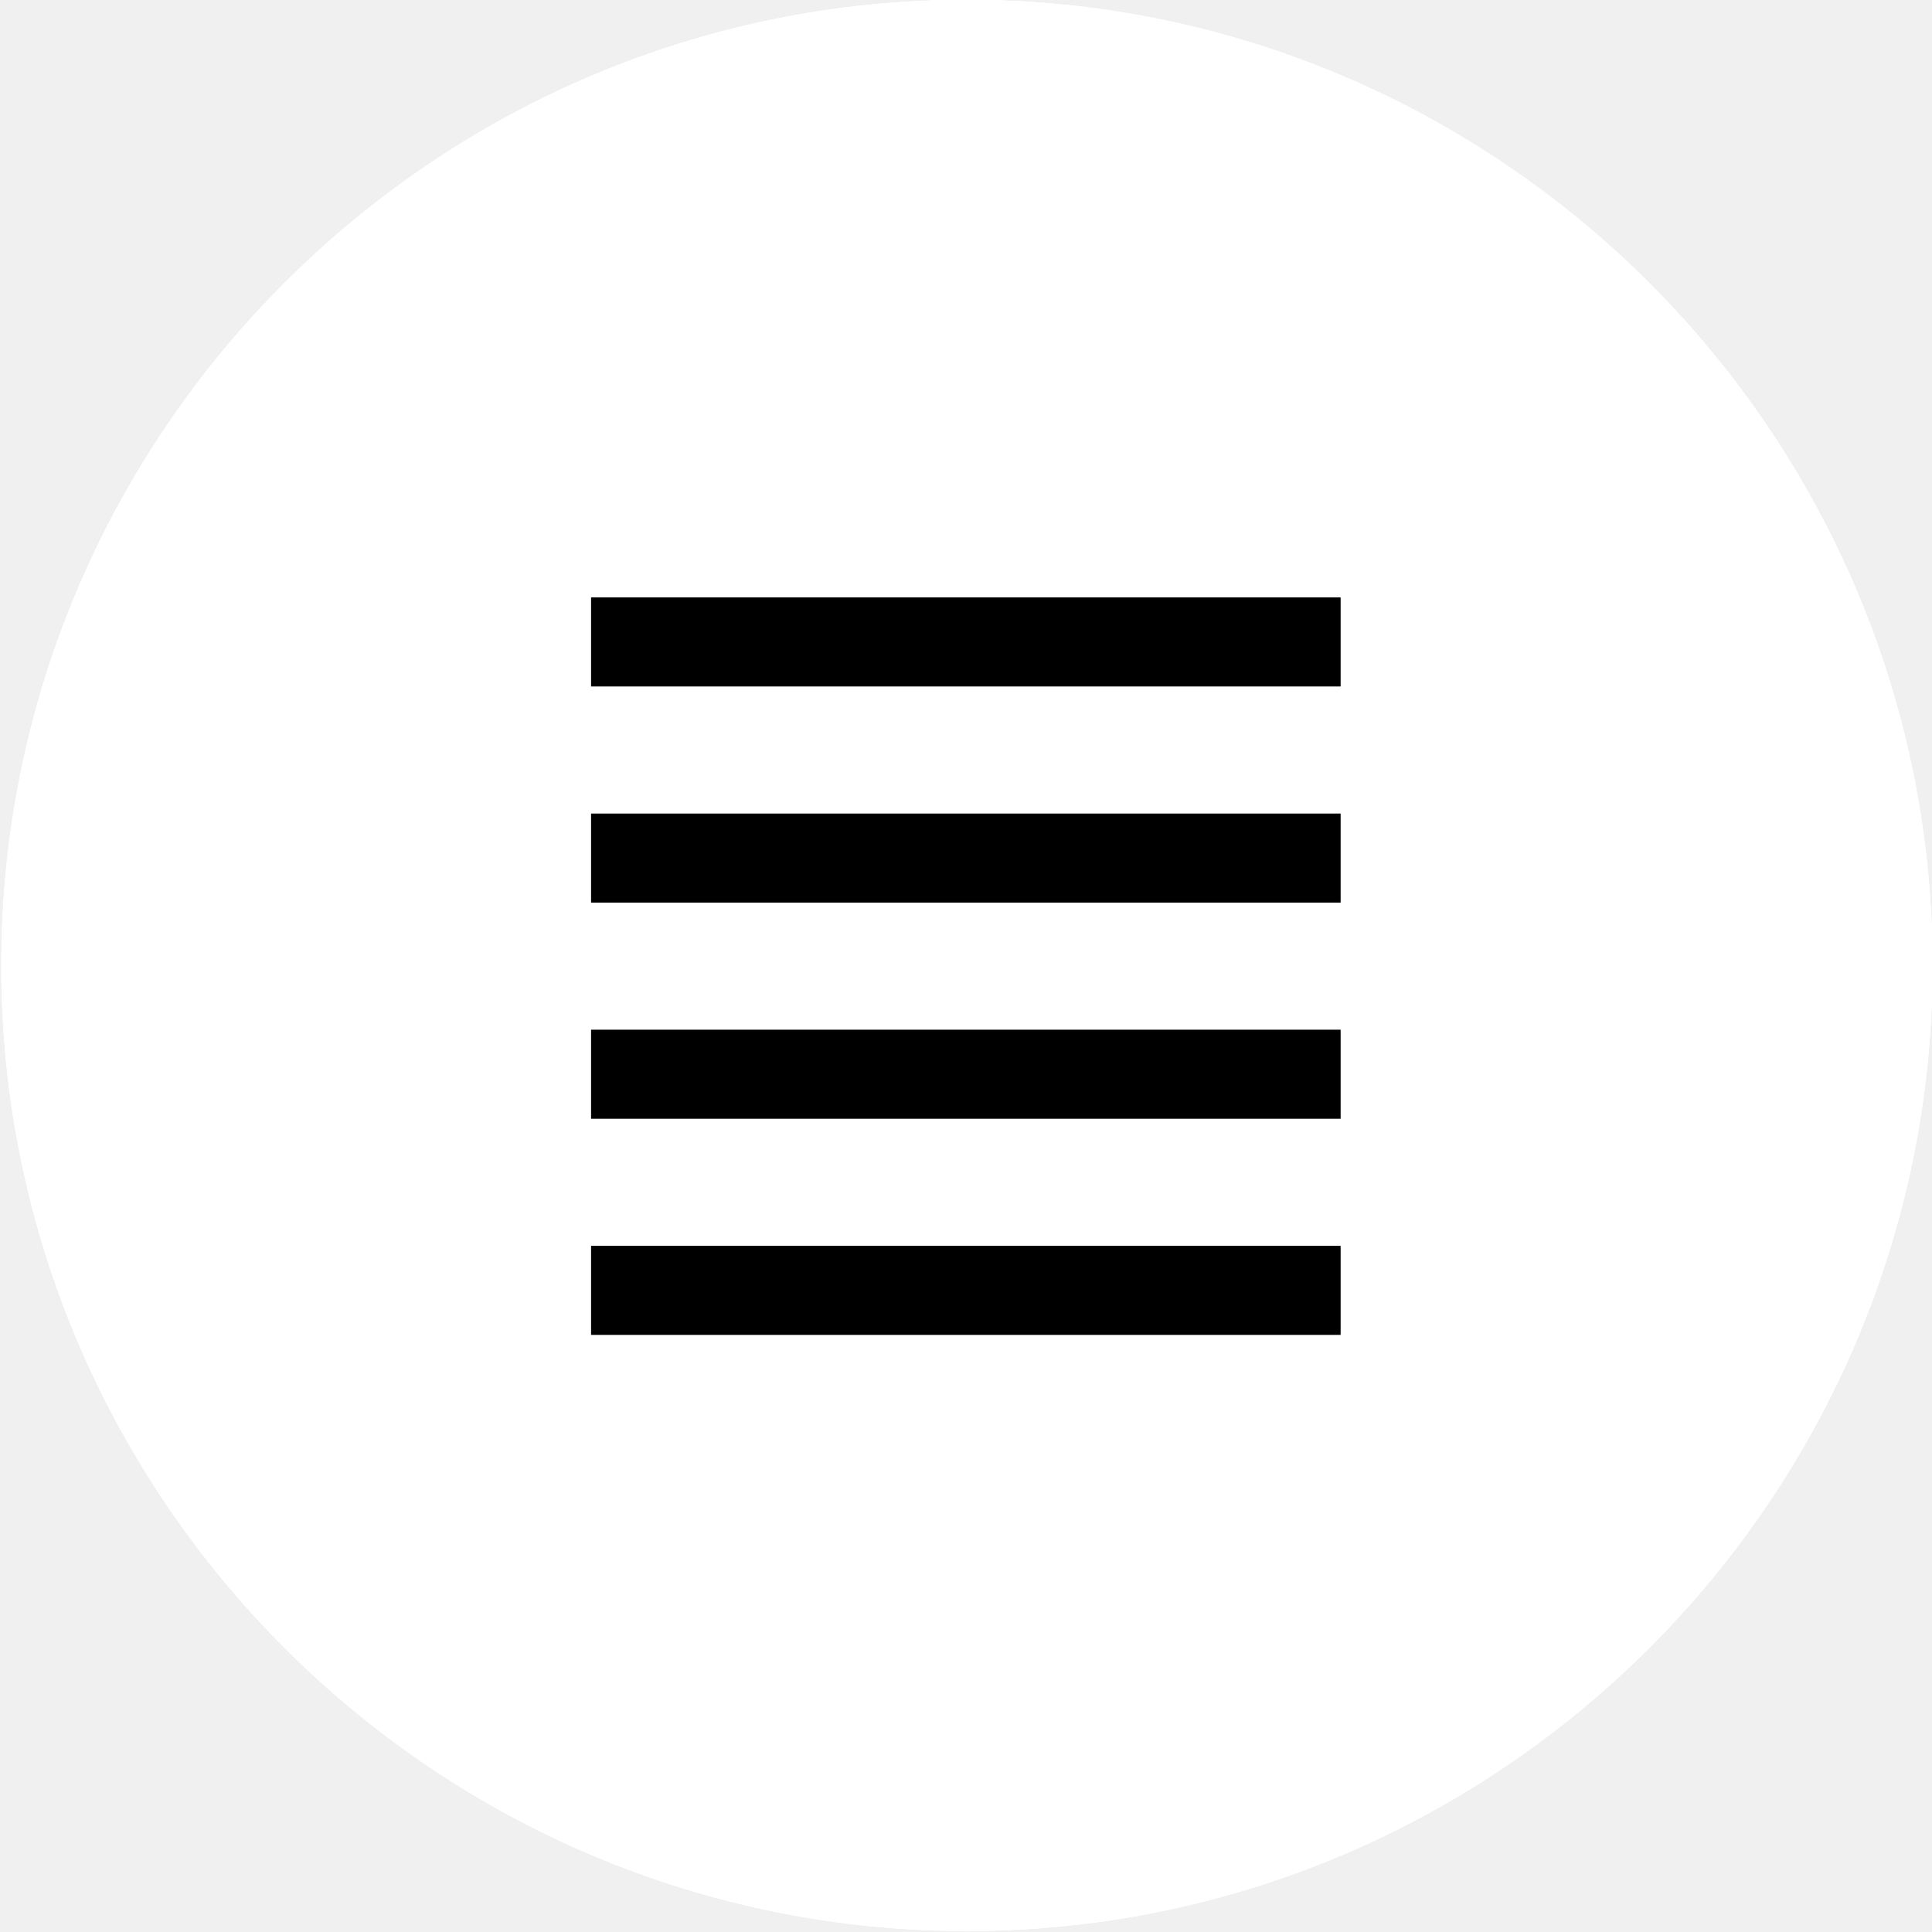
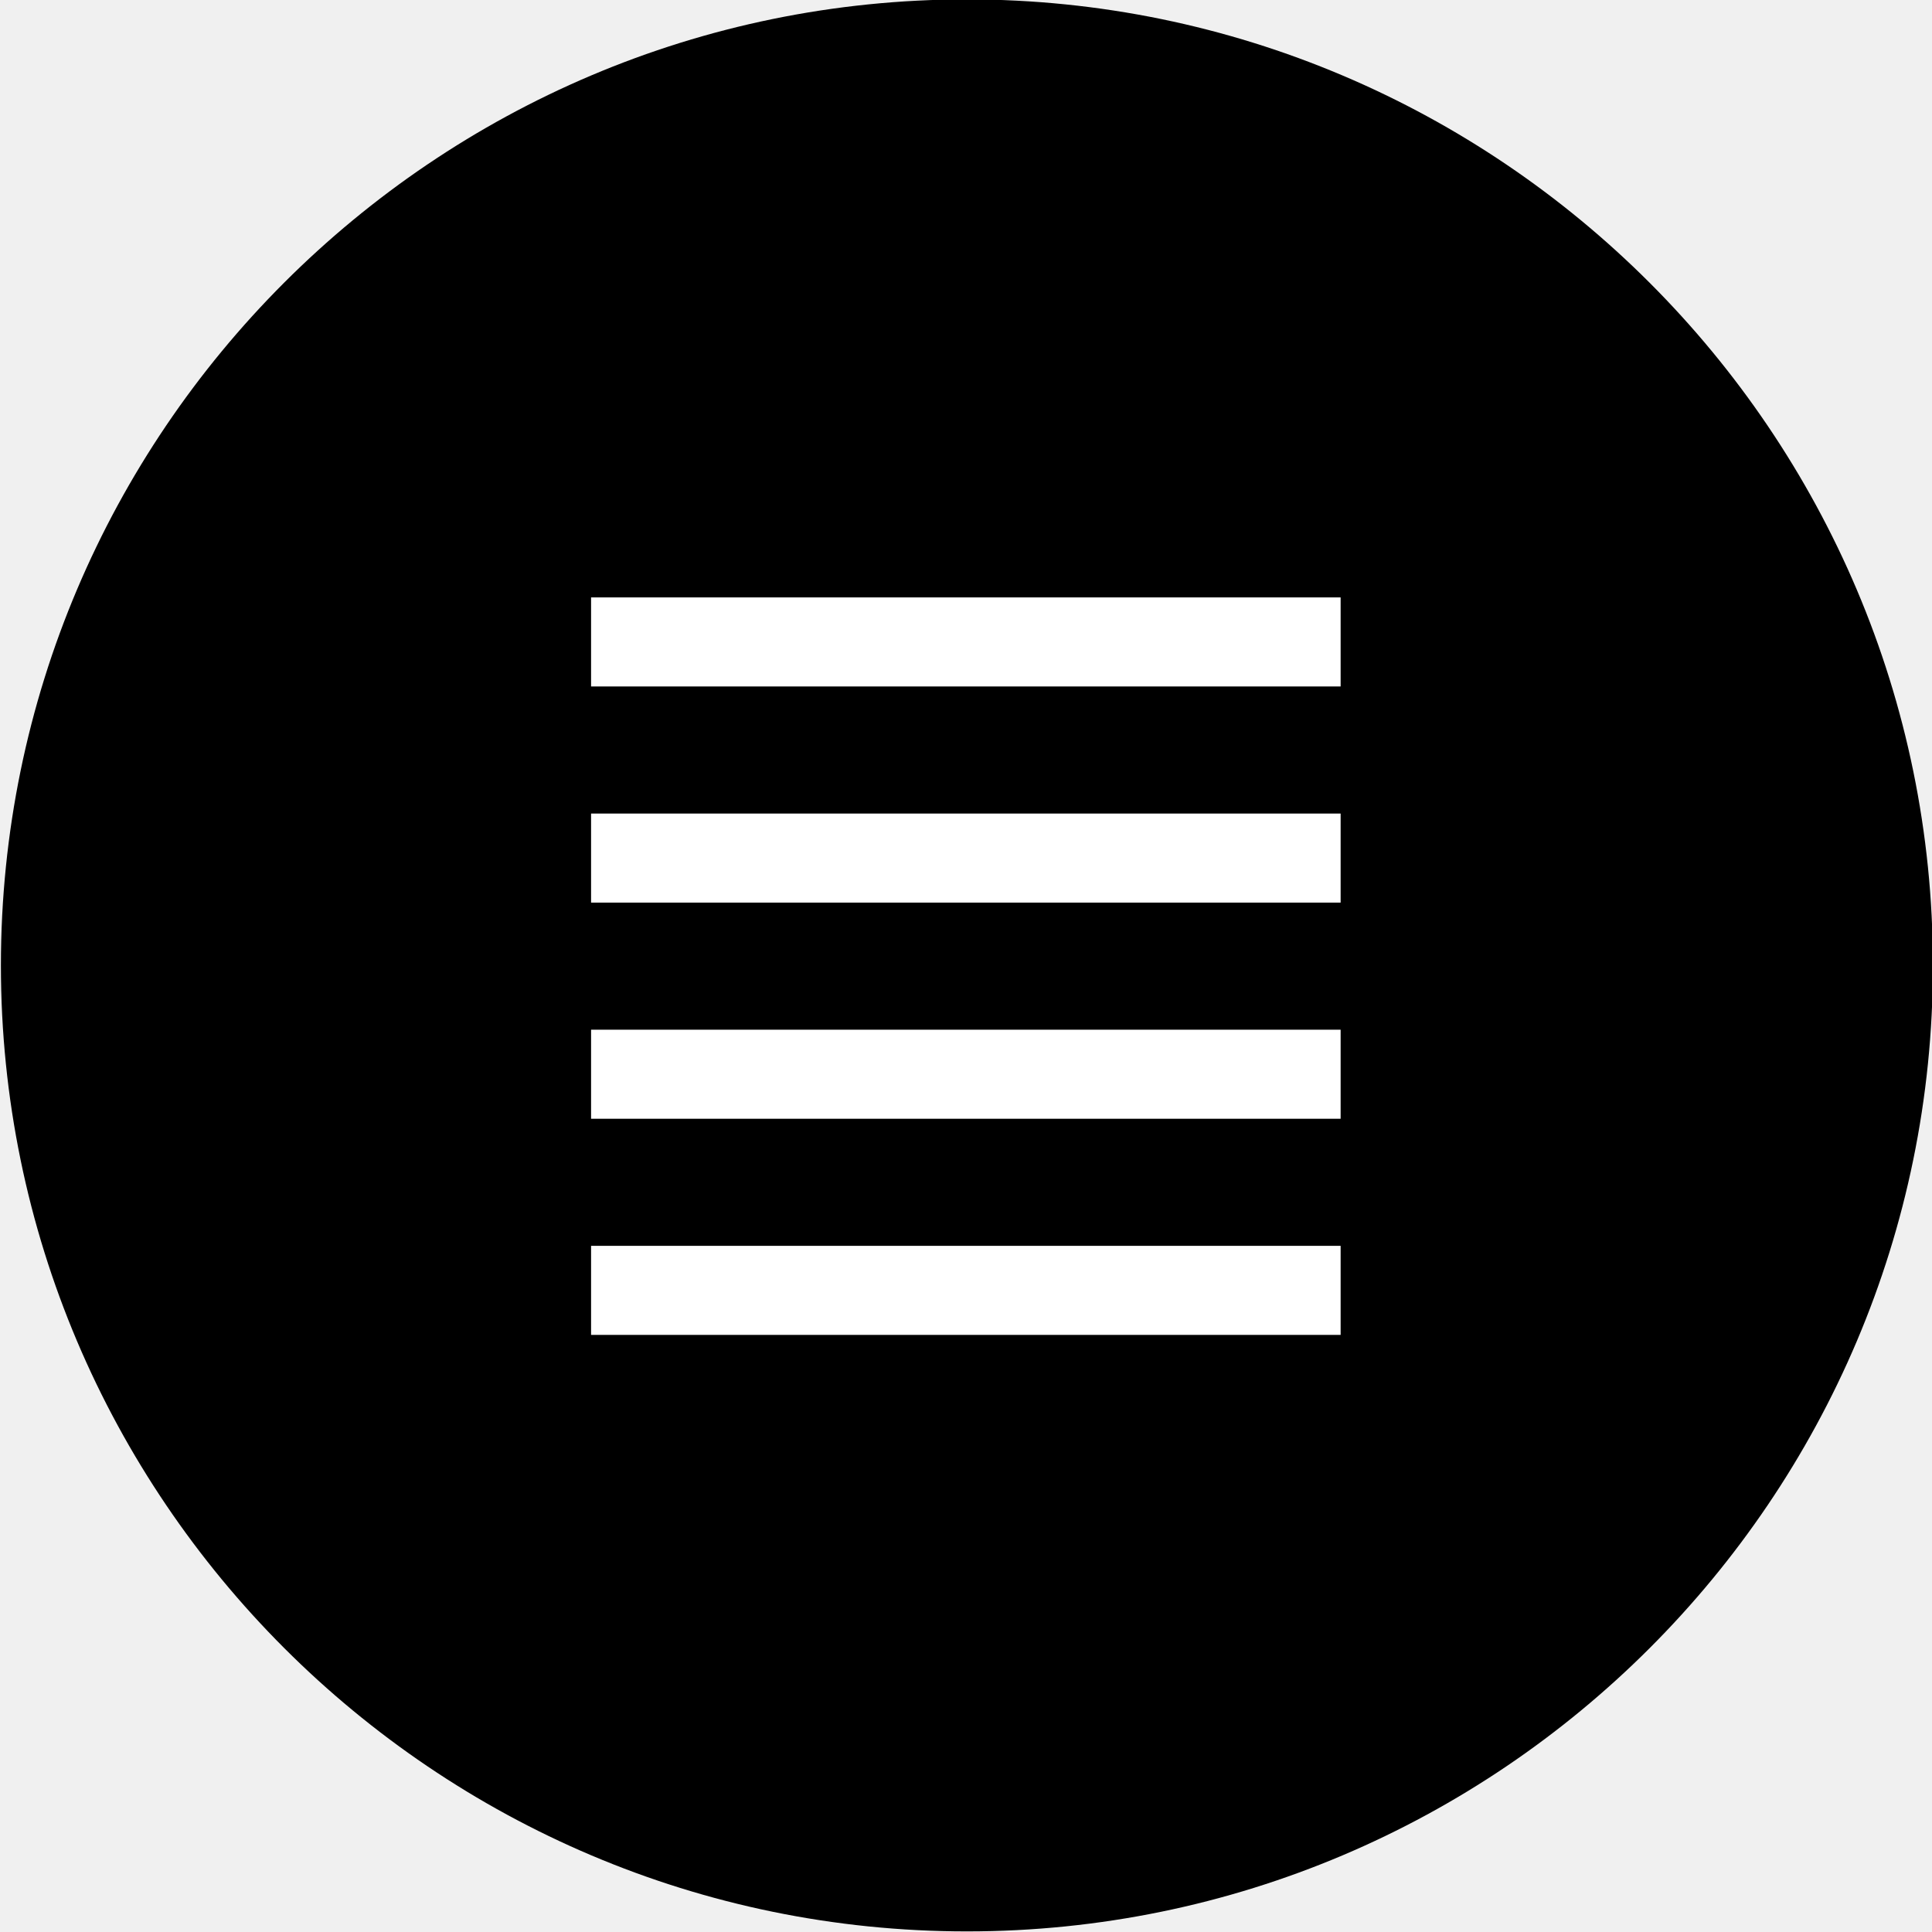
<svg xmlns="http://www.w3.org/2000/svg" version="1.1" width="512" height="512" x="0" y="0" viewBox="0 0 64 64" style="enable-background:new 0 0 512 512" xml:space="preserve" class="">
  <g>
-     <path d="M32.03 63.98c-17.64 0-32-14.36-32-32 0-17.65 14.36-32 32-32s32 14.36 32 32c0 17.65-14.36 32-32 32z" opacity="0.251" fill="#969696" data-original="#00000040" class="" />
-     <path d="M32.03 63.98c-17.64 0-32-14.36-32-32 0-17.65 14.36-32 32-32s32 14.36 32 32c0 17.65-14.36 32-32 32z" fill="#FFFFFF" opacity="1" data-original="#000000" class="" />
-     <path fill="#000000" d="M19.58 41.27h24.83v2.95H19.58zM19.58 34.11h24.83v2.95H19.58zM19.58 26.95h24.83v2.95H19.58zM19.58 19.79h24.83v2.95H19.58z" opacity="1" data-original="#ffffff" class="" />
+     <path d="M32.03 63.98c-17.64 0-32-14.36-32-32 0-17.65 14.36-32 32-32s32 14.36 32 32c0 17.65-14.36 32-32 32z" opacity="0.251" fill="#ffffff" data-original="#00000040" class="" />
+     <path d="M32.03 63.98c-17.64 0-32-14.36-32-32 0-17.65 14.36-32 32-32s32 14.36 32 32c0 17.65-14.36 32-32 32z" fill="#000000" opacity="1" data-original="#000000" class="" />
+     <path fill="#ffffff" d="M19.58 41.27h24.83v2.95H19.58zM19.58 34.11h24.83v2.95H19.58zM19.58 26.95h24.83v2.95H19.58zM19.58 19.79h24.83v2.95H19.58z" opacity="1" data-original="#ffffff" class="" />
  </g>
</svg>
